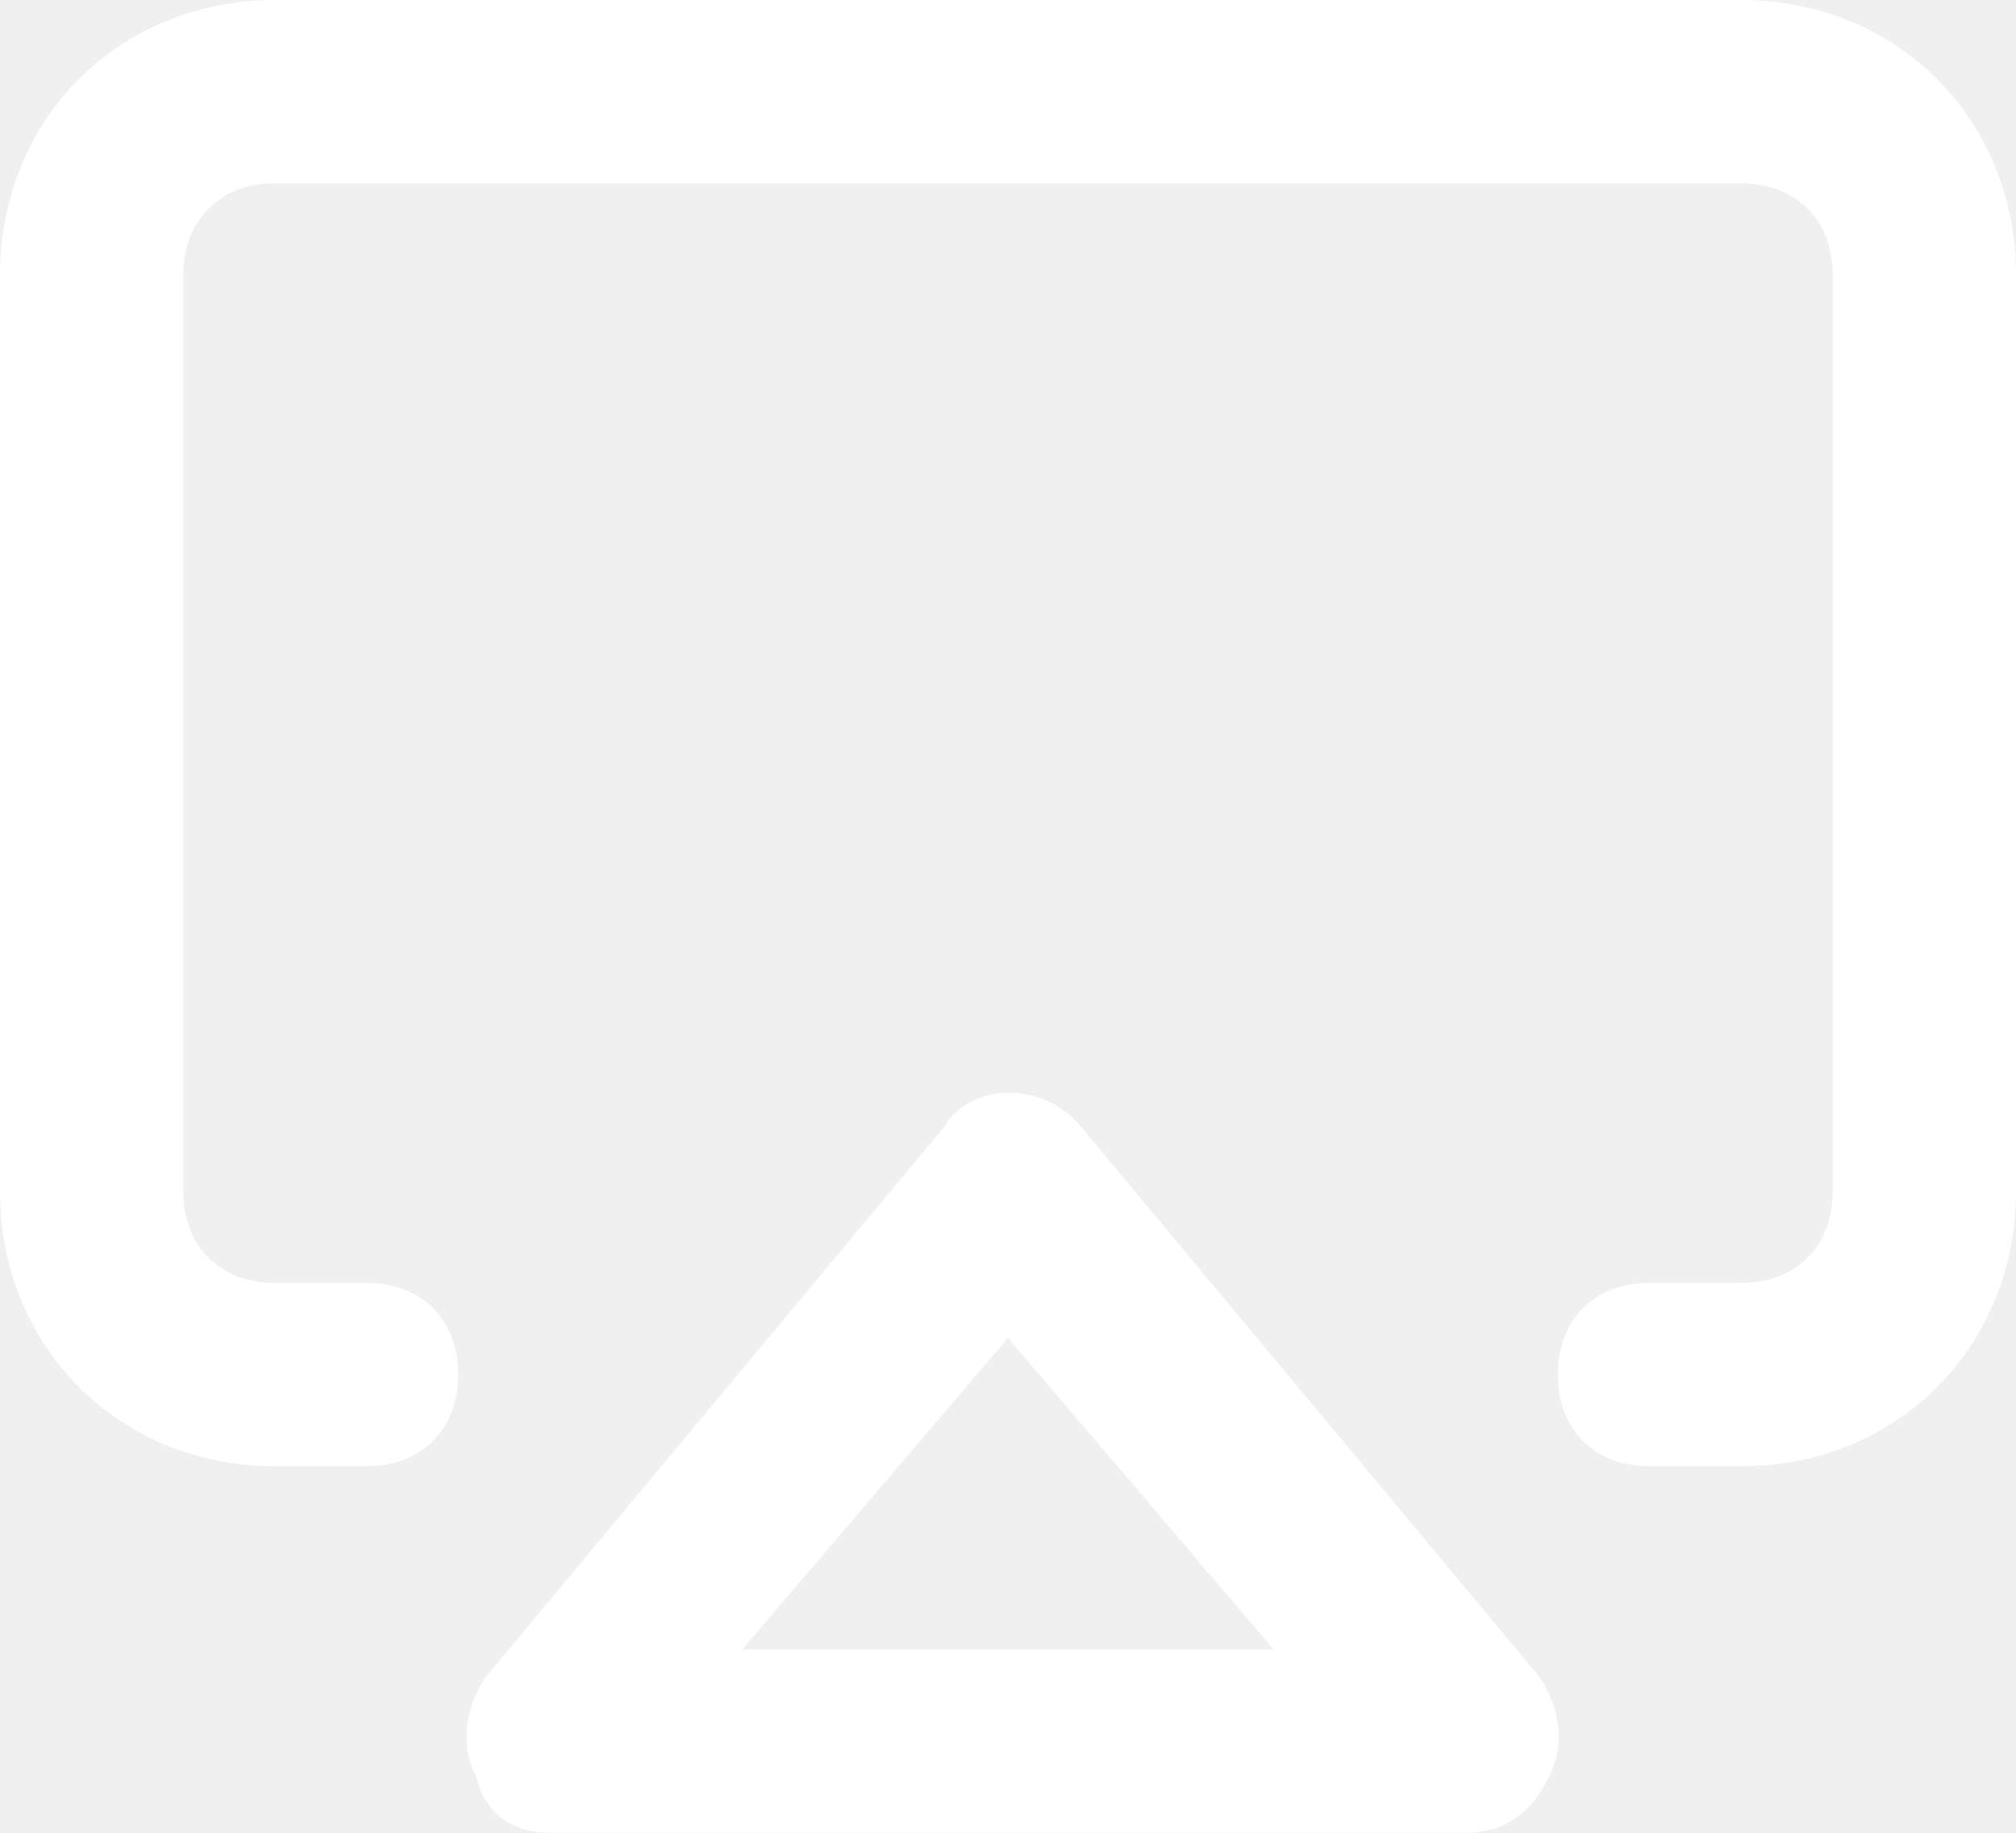
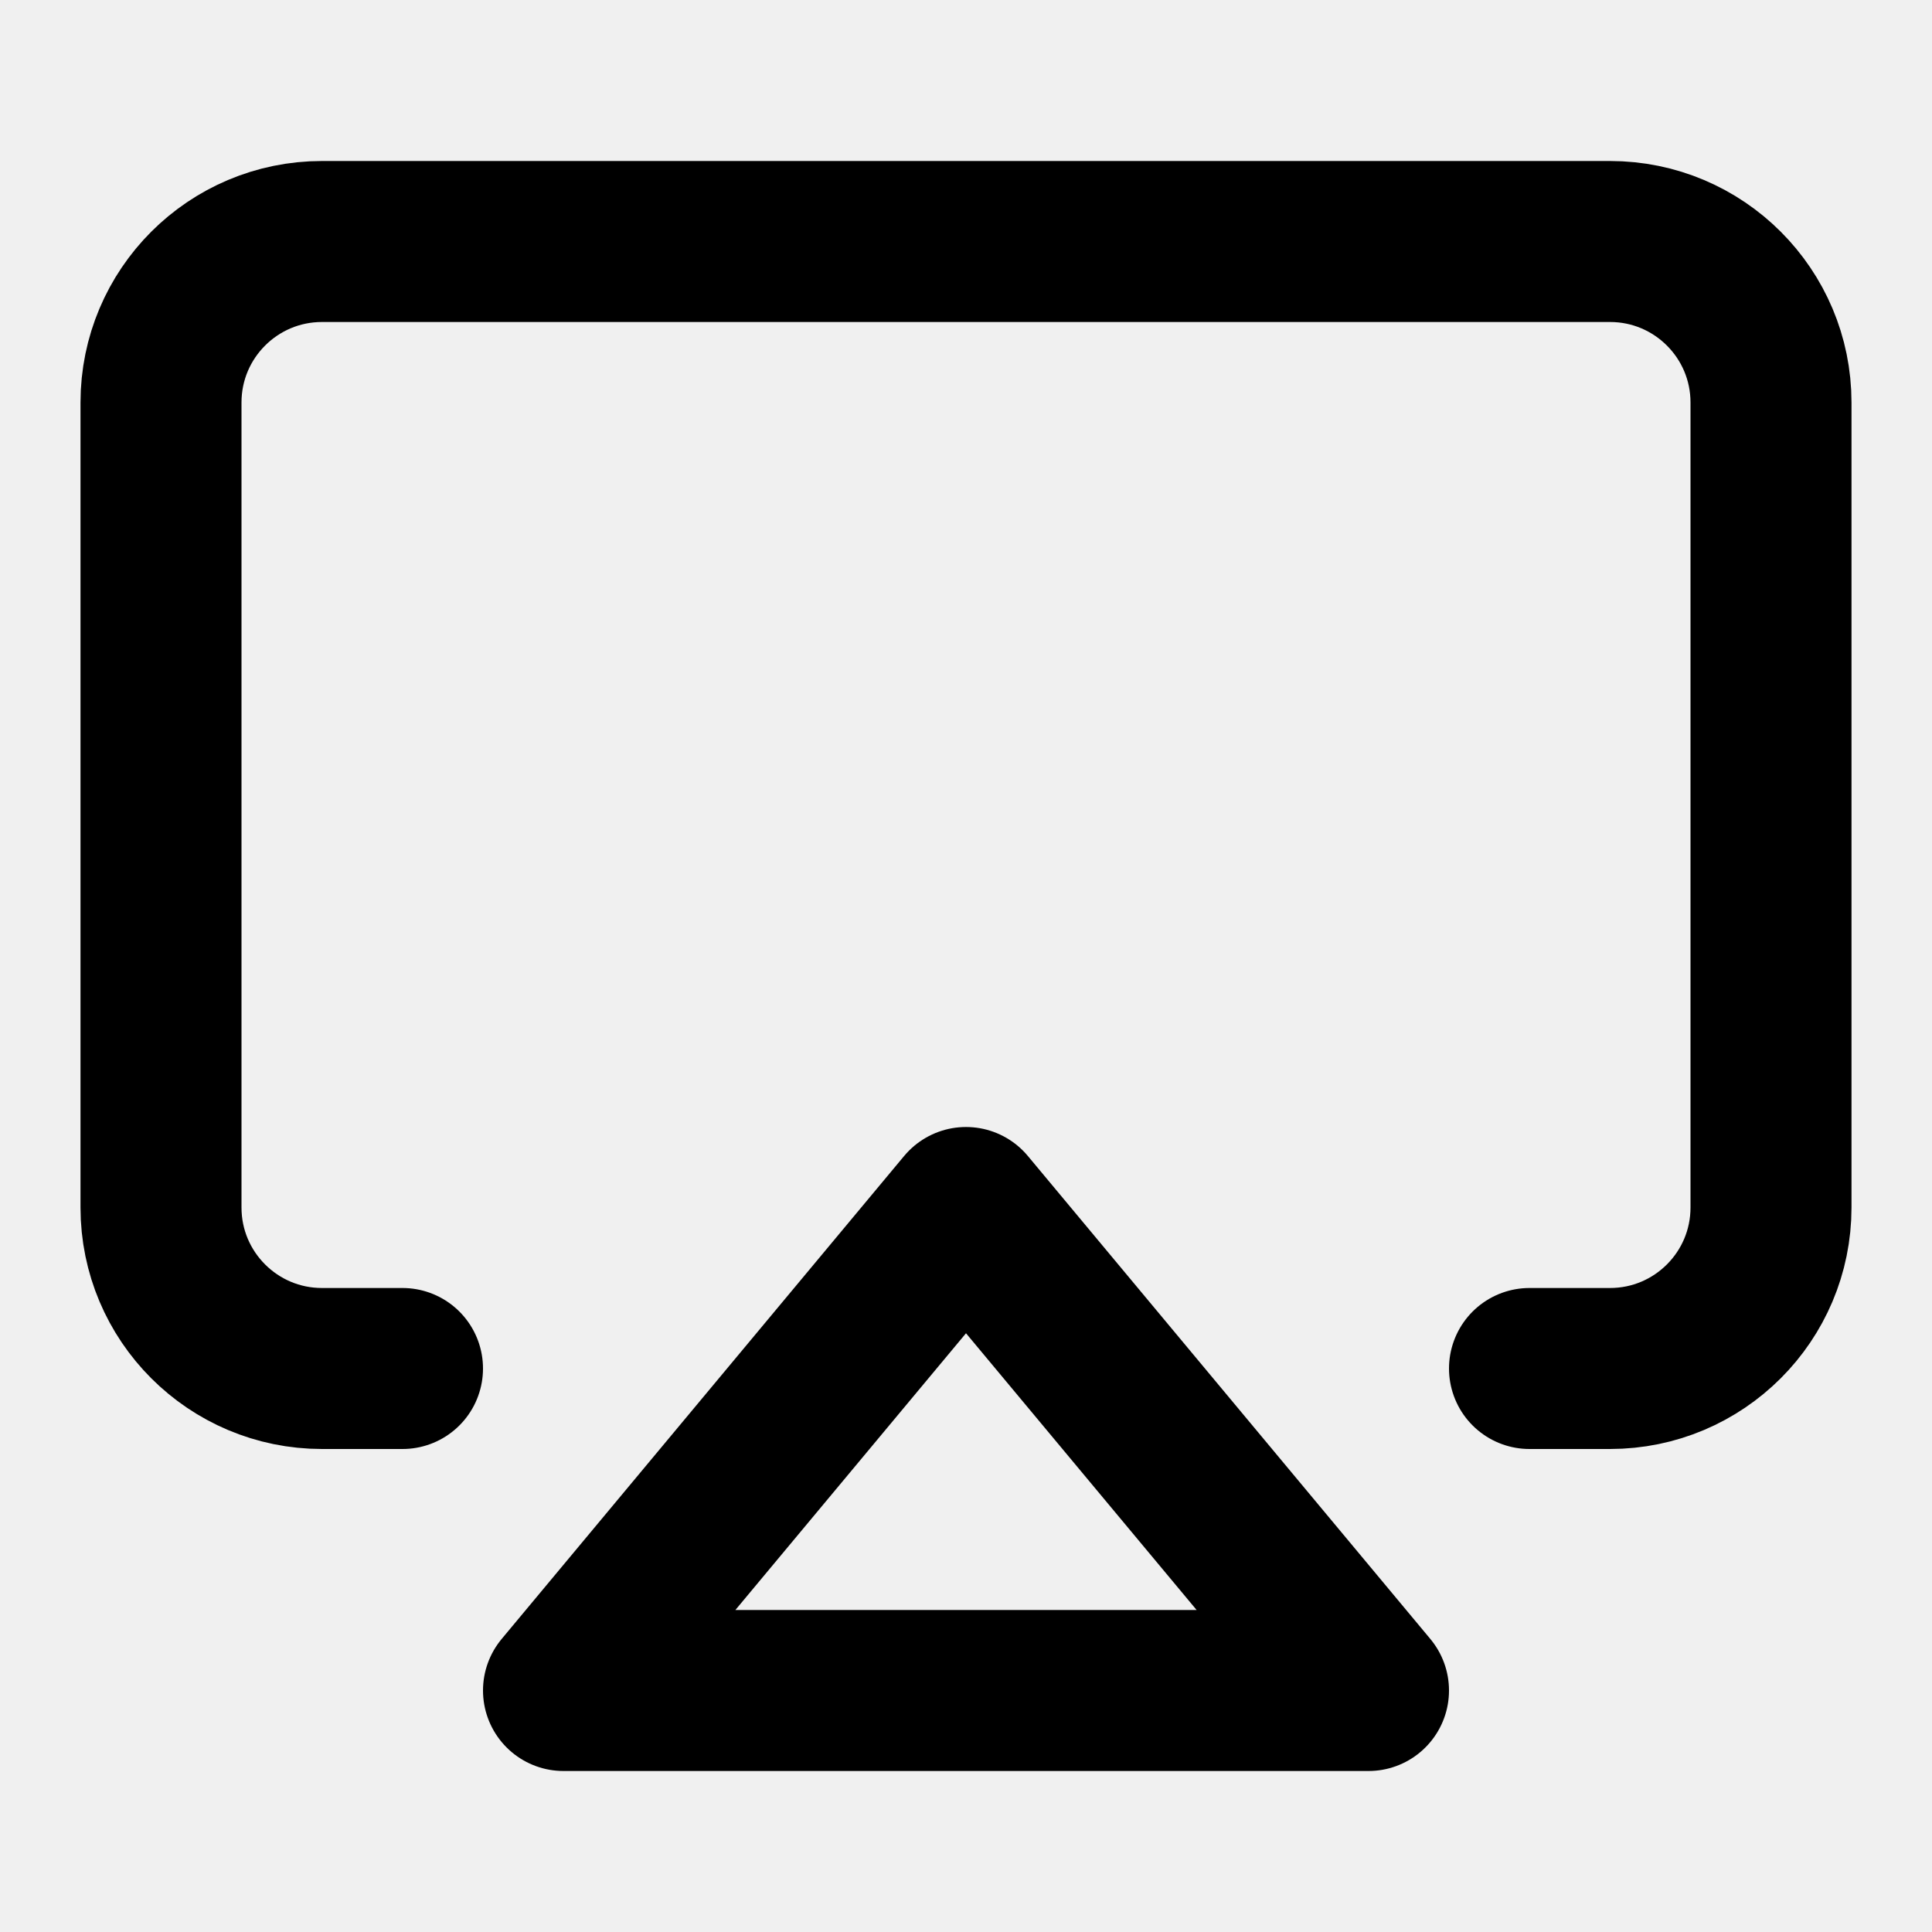
- <svg xmlns="http://www.w3.org/2000/svg" width="22px" height="20px" viewBox="0 0 22 20" version="1.1">
-   <g id="Page-2" stroke="none" stroke-width="1" fill="none" fill-rule="evenodd">
-     <g id="Icon-1" transform="translate(-17, -18)" fill="#FFFFFF">
-       <g id="airplay" transform="translate(16, 16)">
-         <path d="M20,18 L19,18 C18.4,18 18,17.6 18,17 C18,16.4 18.4,16 19,16 L20,16 C20.6,16 21,15.6 21,15 L21,5 C21,4.4 20.6,4 20,4 L4,4 C3.4,4 3,4.4 3,5 L3,15 C3,15.6 3.4,16 4,16 L5,16 C5.6,16 6,16.4 6,17 C6,17.6 5.6,18 5,18 L4,18 C2.3,18 1,16.7 1,15 L1,5 C1,3.3 2.3,2 4,2 L20,2 C21.7,2 23,3.3 23,5 L23,15 C23,16.7 21.7,18 20,18 Z M17.9,21.4 C18.1,21 18,20.6 17.8,20.3 L12.8,14.3 C12.4,13.8 11.6,13.8 11.3,14.3 L6.3,20.3 C6.1,20.6 6,21 6.2,21.4 C6.3,21.8 6.6,22 7,22 L17,22 C17.4,22 17.7,21.8 17.9,21.4 Z M12,16.6 L14.9,20 L9.1,20 L12,16.6 Z" />
-       </g>
-     </g>
-   </g>
+ <svg xmlns="http://www.w3.org/2000/svg" width="24" height="24" viewBox="0 0 24 24" fill="none" stroke="currentColor" stroke-width="2" stroke-linecap="round" stroke-linejoin="round" class="feather feather-airplay">
+   <path d="M5 17H4a2 2 0 0 1-2-2V5a2 2 0 0 1 2-2h16a2 2 0 0 1 2 2v10a2 2 0 0 1-2 2h-1" />
+   <polygon points="12 15 17 21 7 21 12 15" />
</svg>
